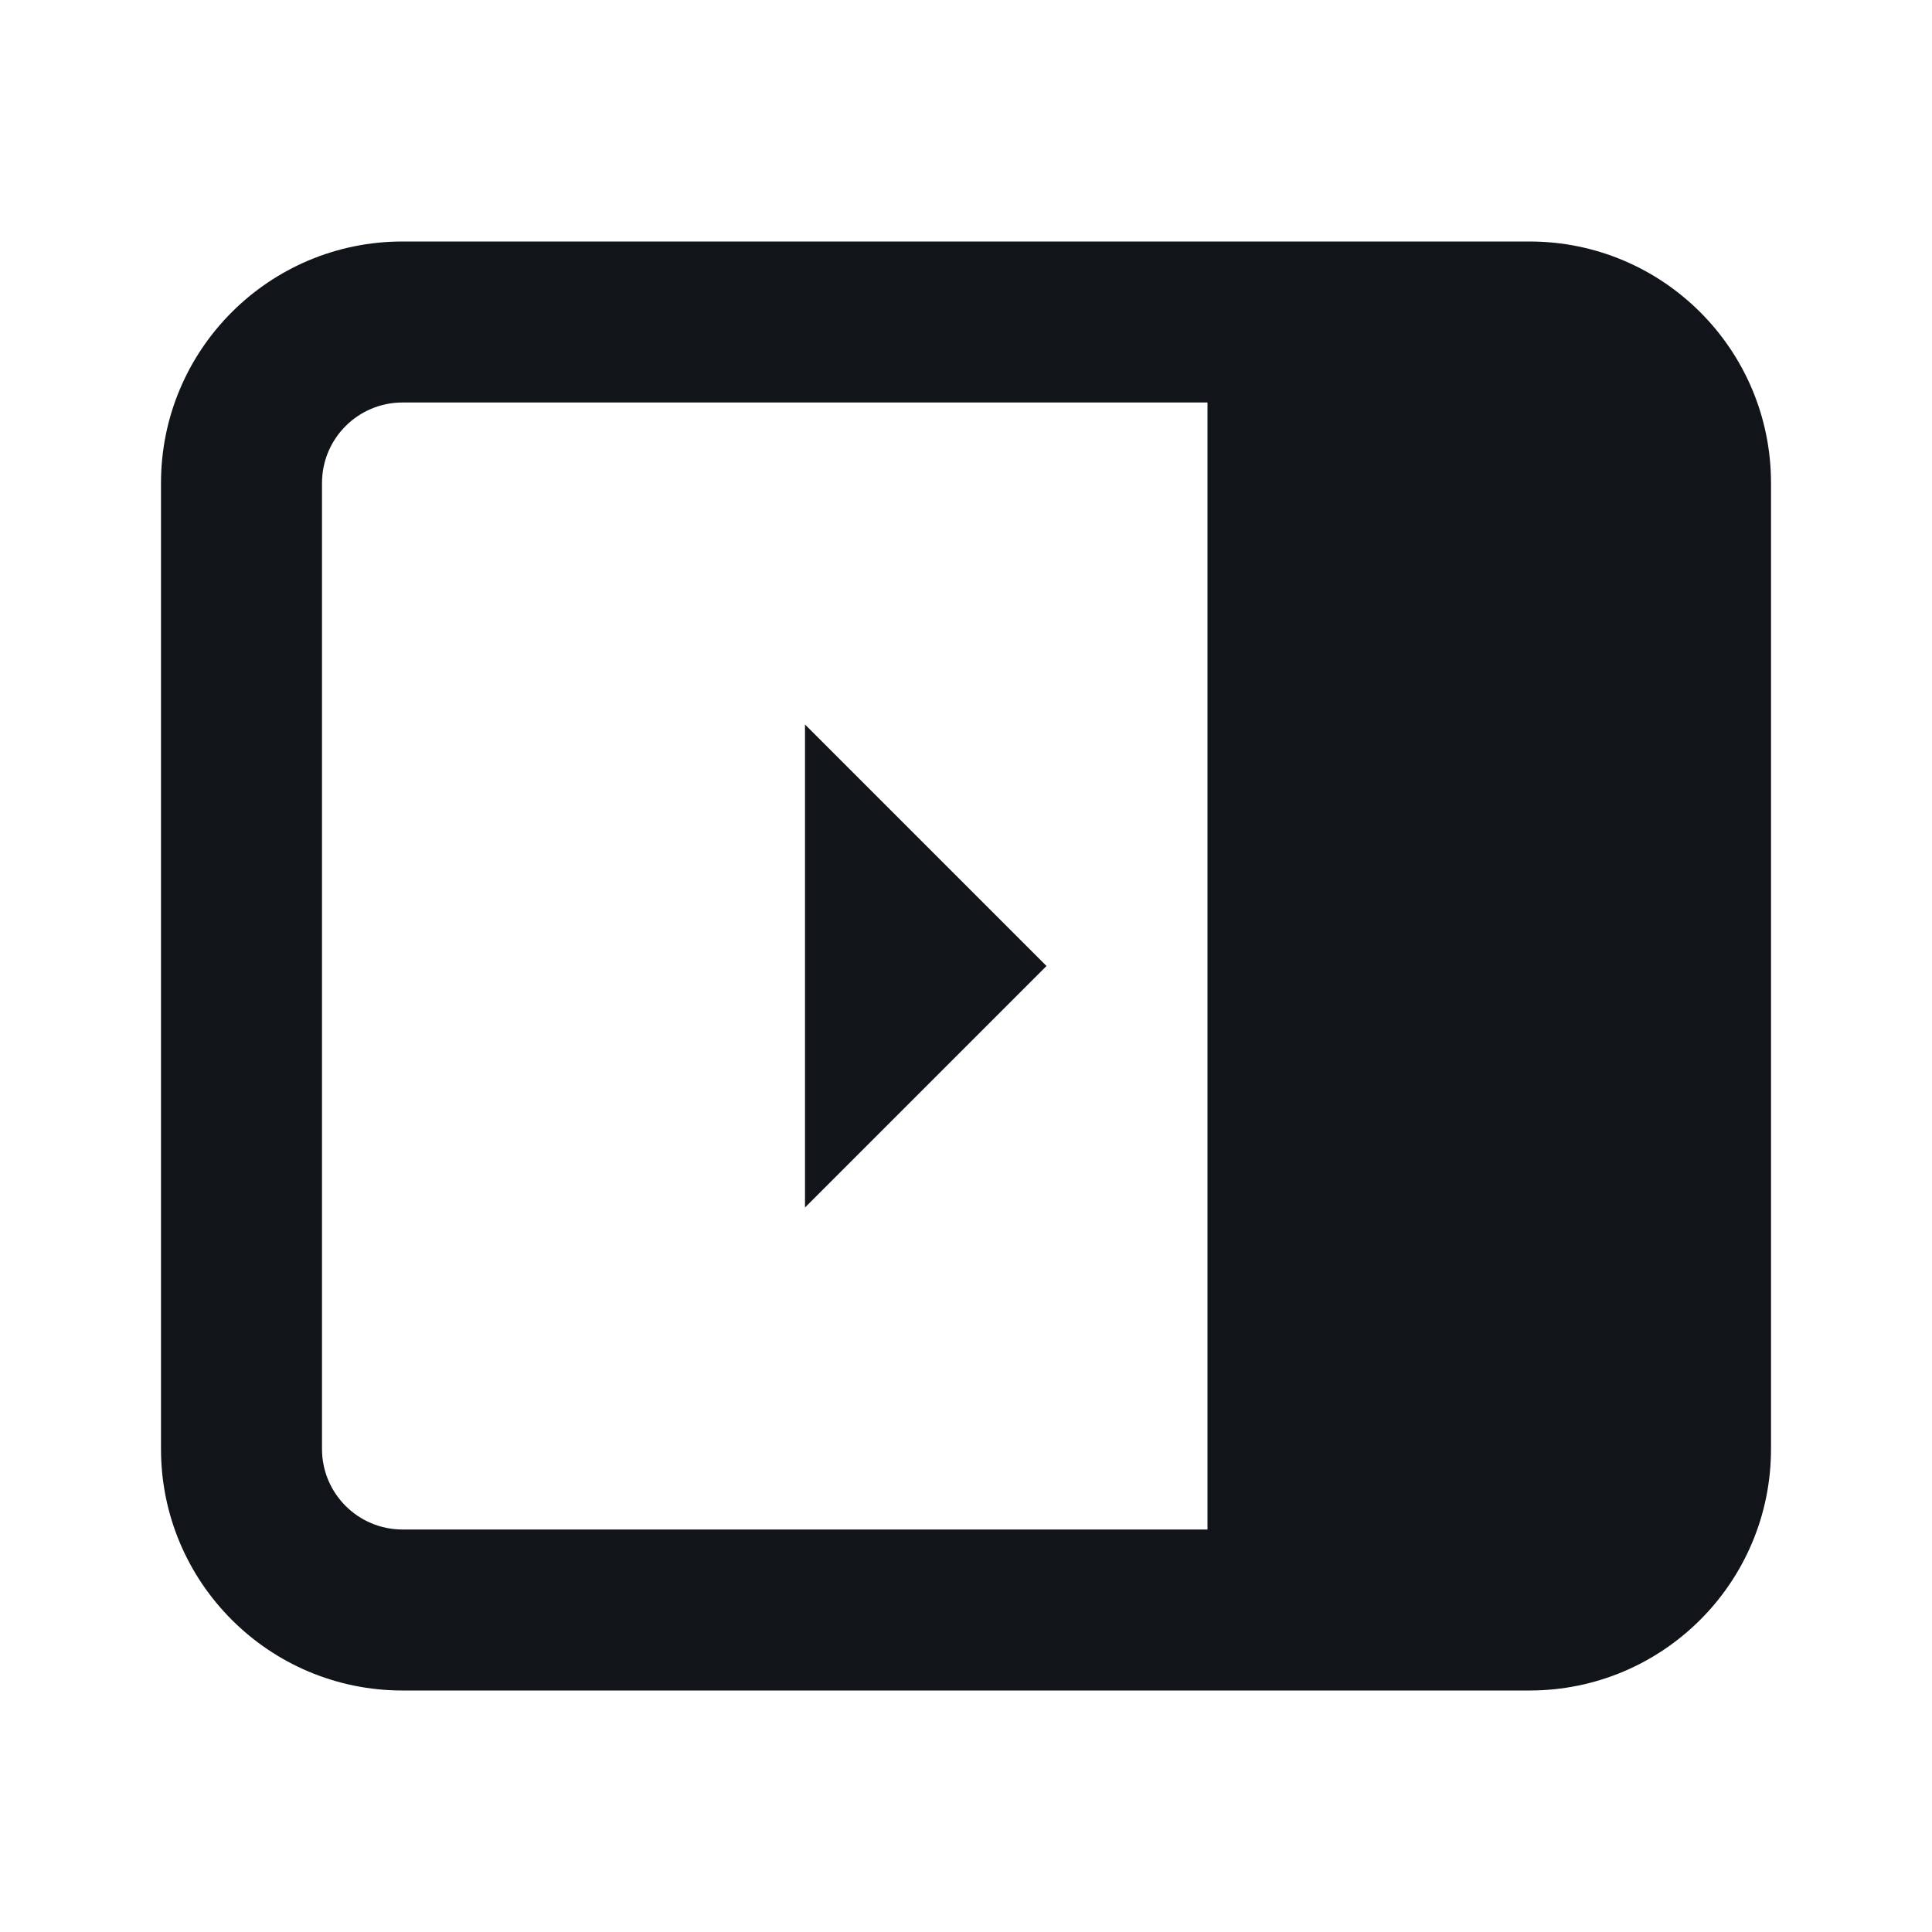
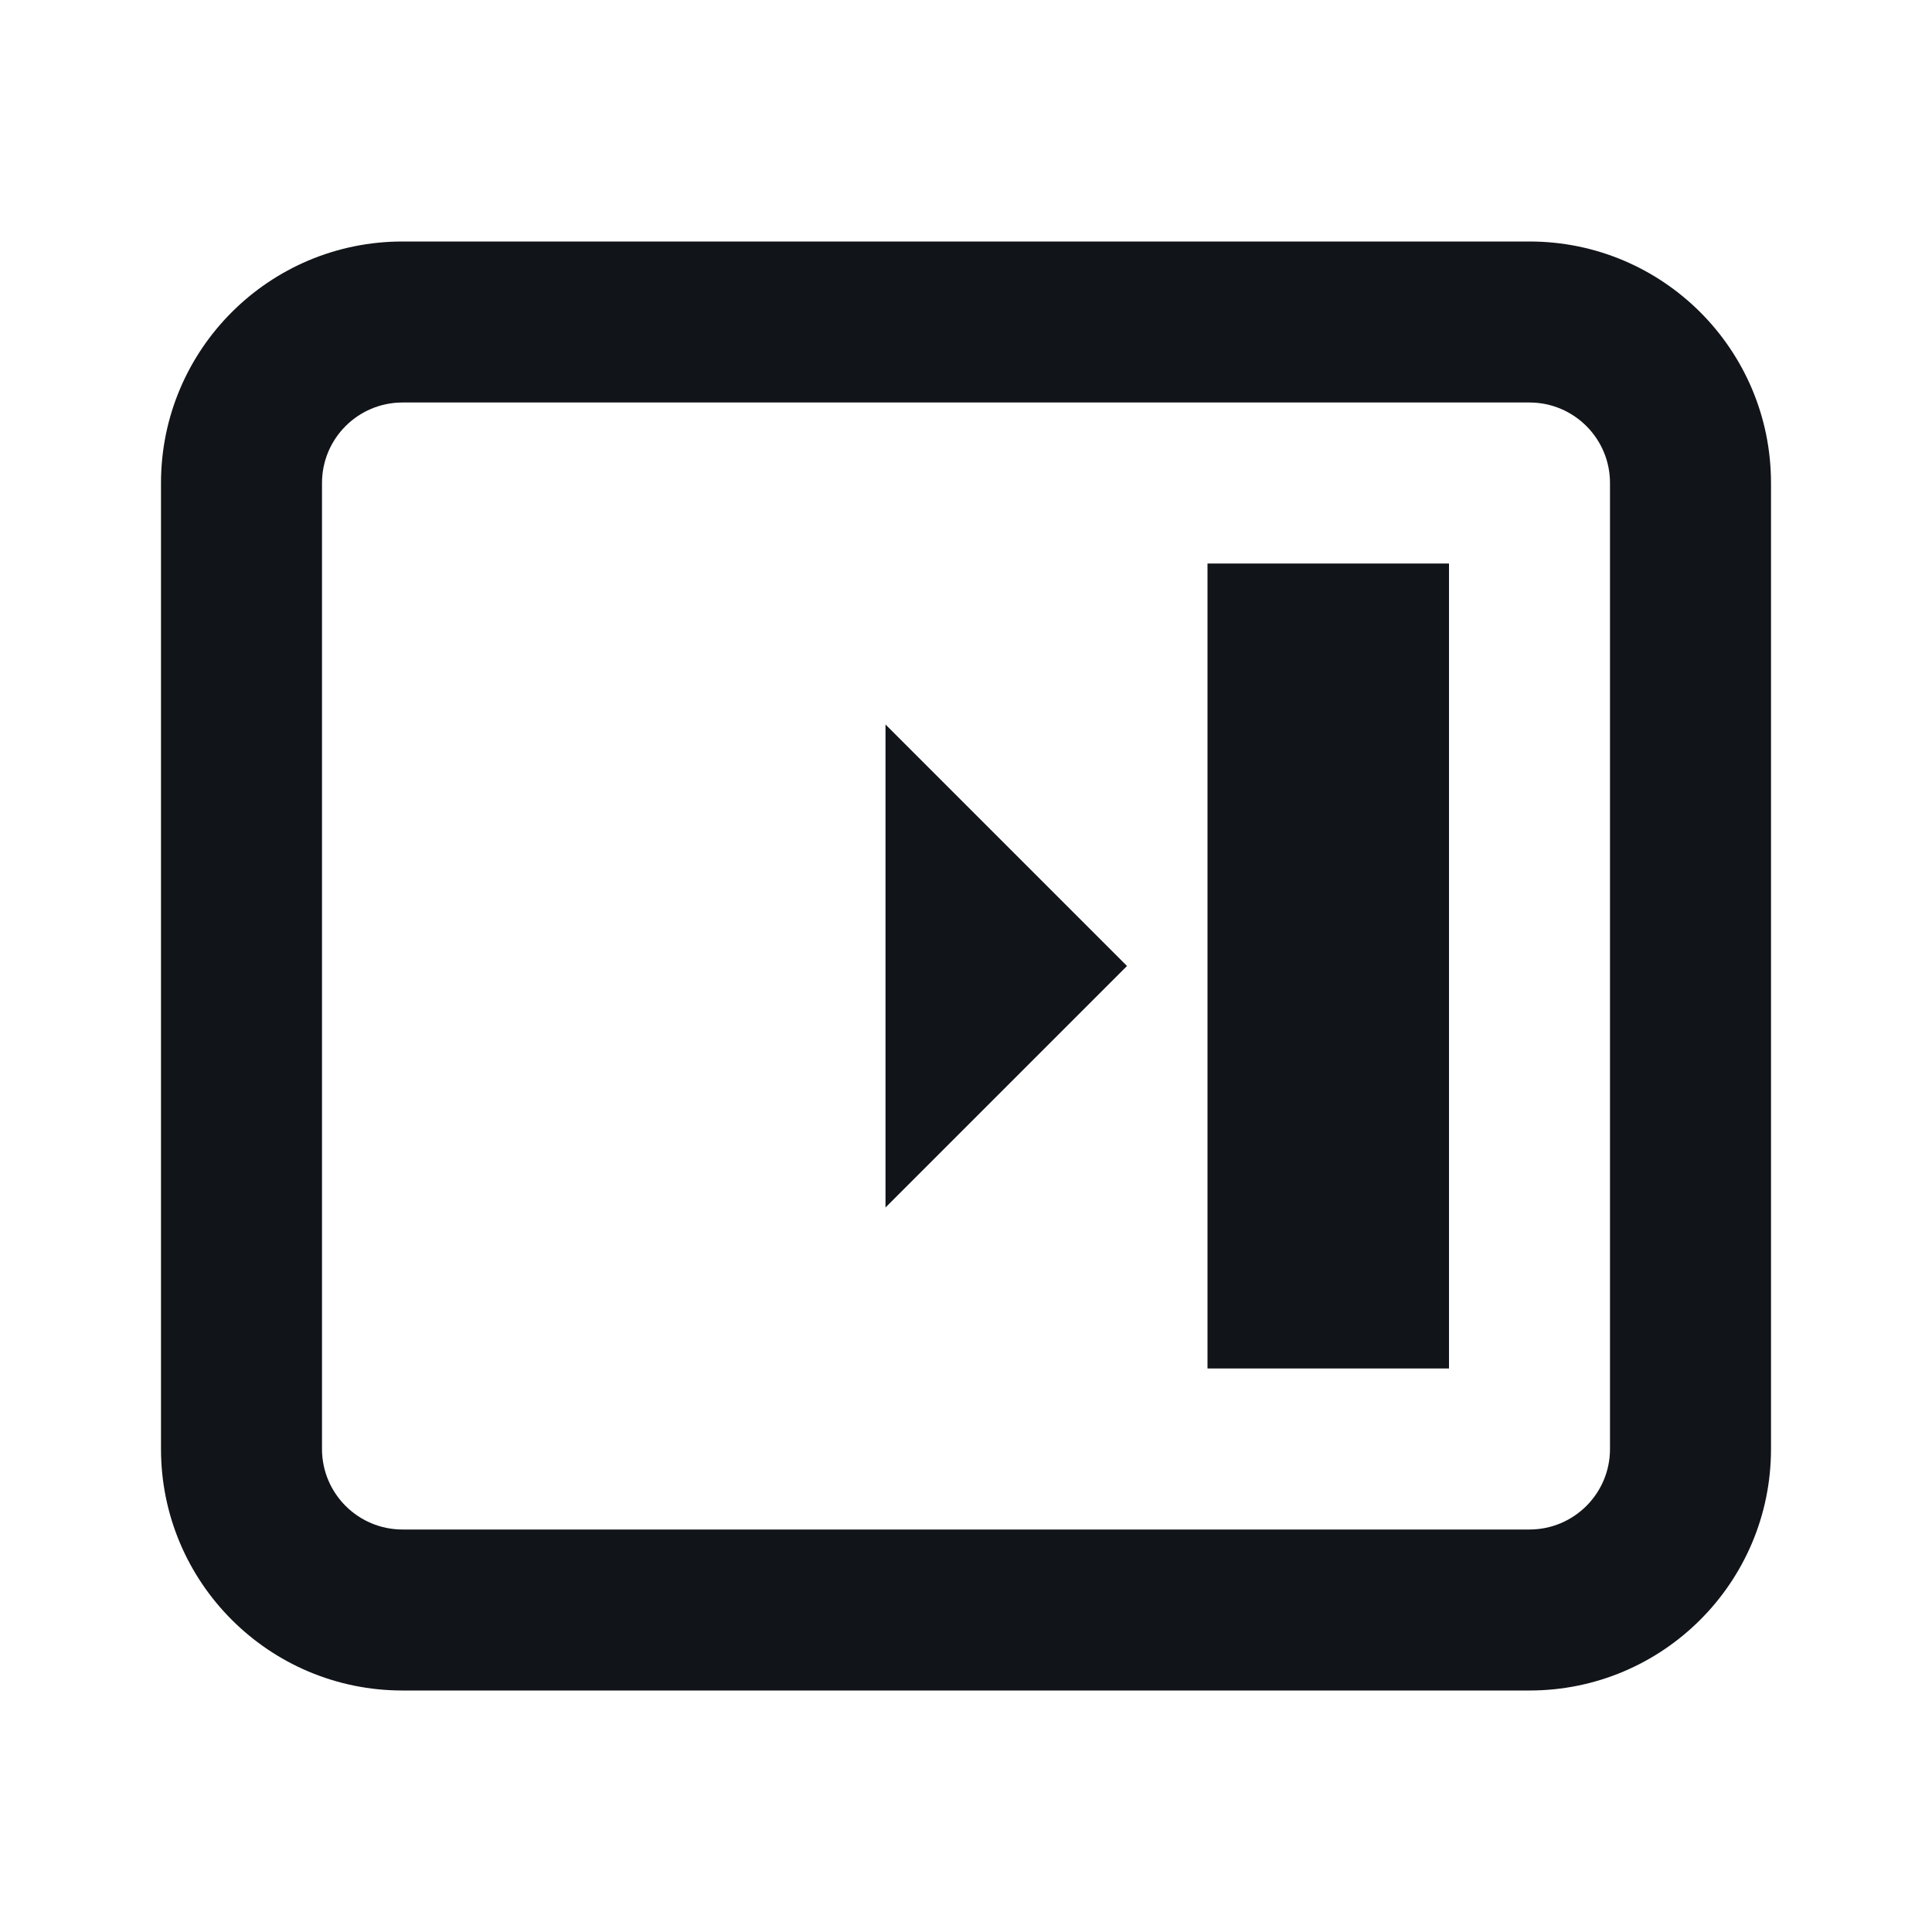
<svg xmlns="http://www.w3.org/2000/svg" width="24" height="24" viewBox="0 0 24 24" fill="none">
-   <path d="M13 12L10 15V9L13 12Z" fill="#111418" />
-   <path fill-rule="evenodd" clip-rule="evenodd" d="M19 3C20.657 3 22 4.343 22 6V18C22 19.657 20.657 21 19 21H5C3.343 21 2 19.657 2 18V6C2 4.343 3.343 3 5 3H19ZM5 5C4.448 5 4 5.448 4 6V18C4 18.552 4.448 19 5 19H15V5H5Z" fill="#111418" />
+   <path d="M19 3C20.657 3 22 4.343 22 6V18C22 19.657 20.657 21 19 21H5C3.343 21 2 19.657 2 18V6C2 4.343 3.343 3 5 3H19ZM5 5C4.448 5 4 5.448 4 6V18C4 18.552 4.448 19 5 19H19C19.552 19 20 18.552 20 18V6C20 5.448 19.552 5 19 5H5ZM18 17H15V7H18V17ZM14 12L11 15V9L14 12Z" fill="#111418" />
</svg>
